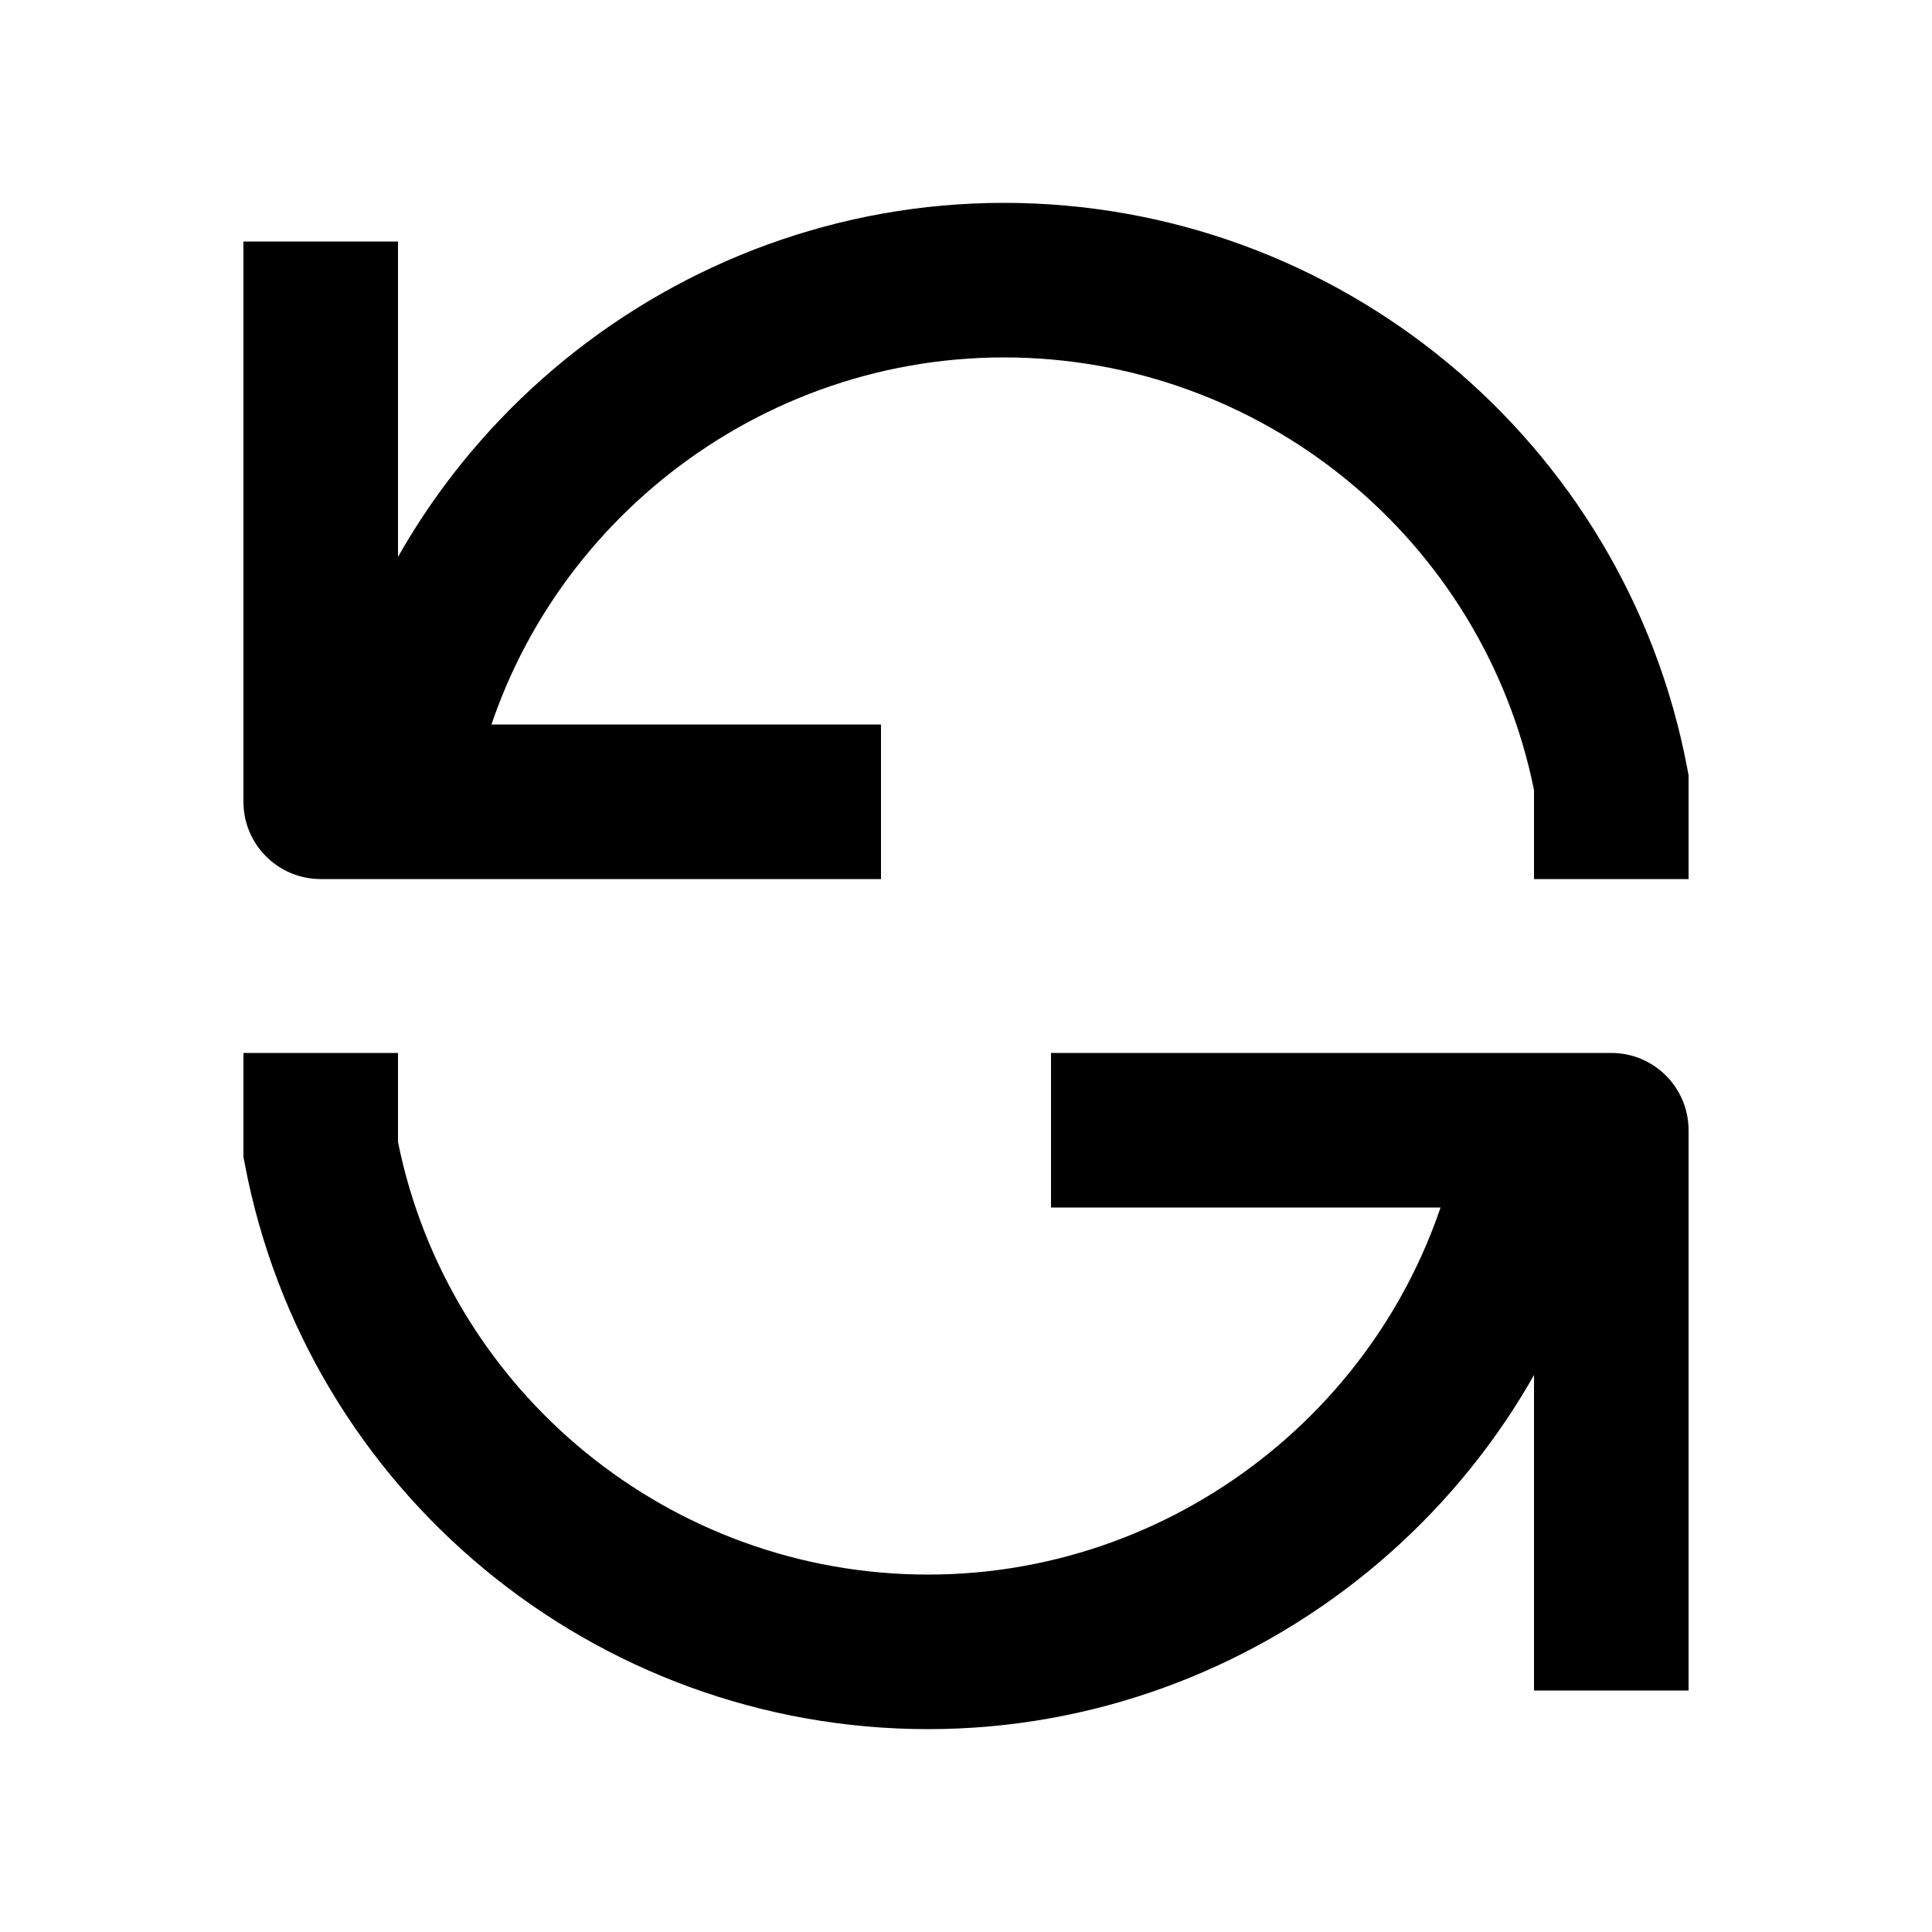
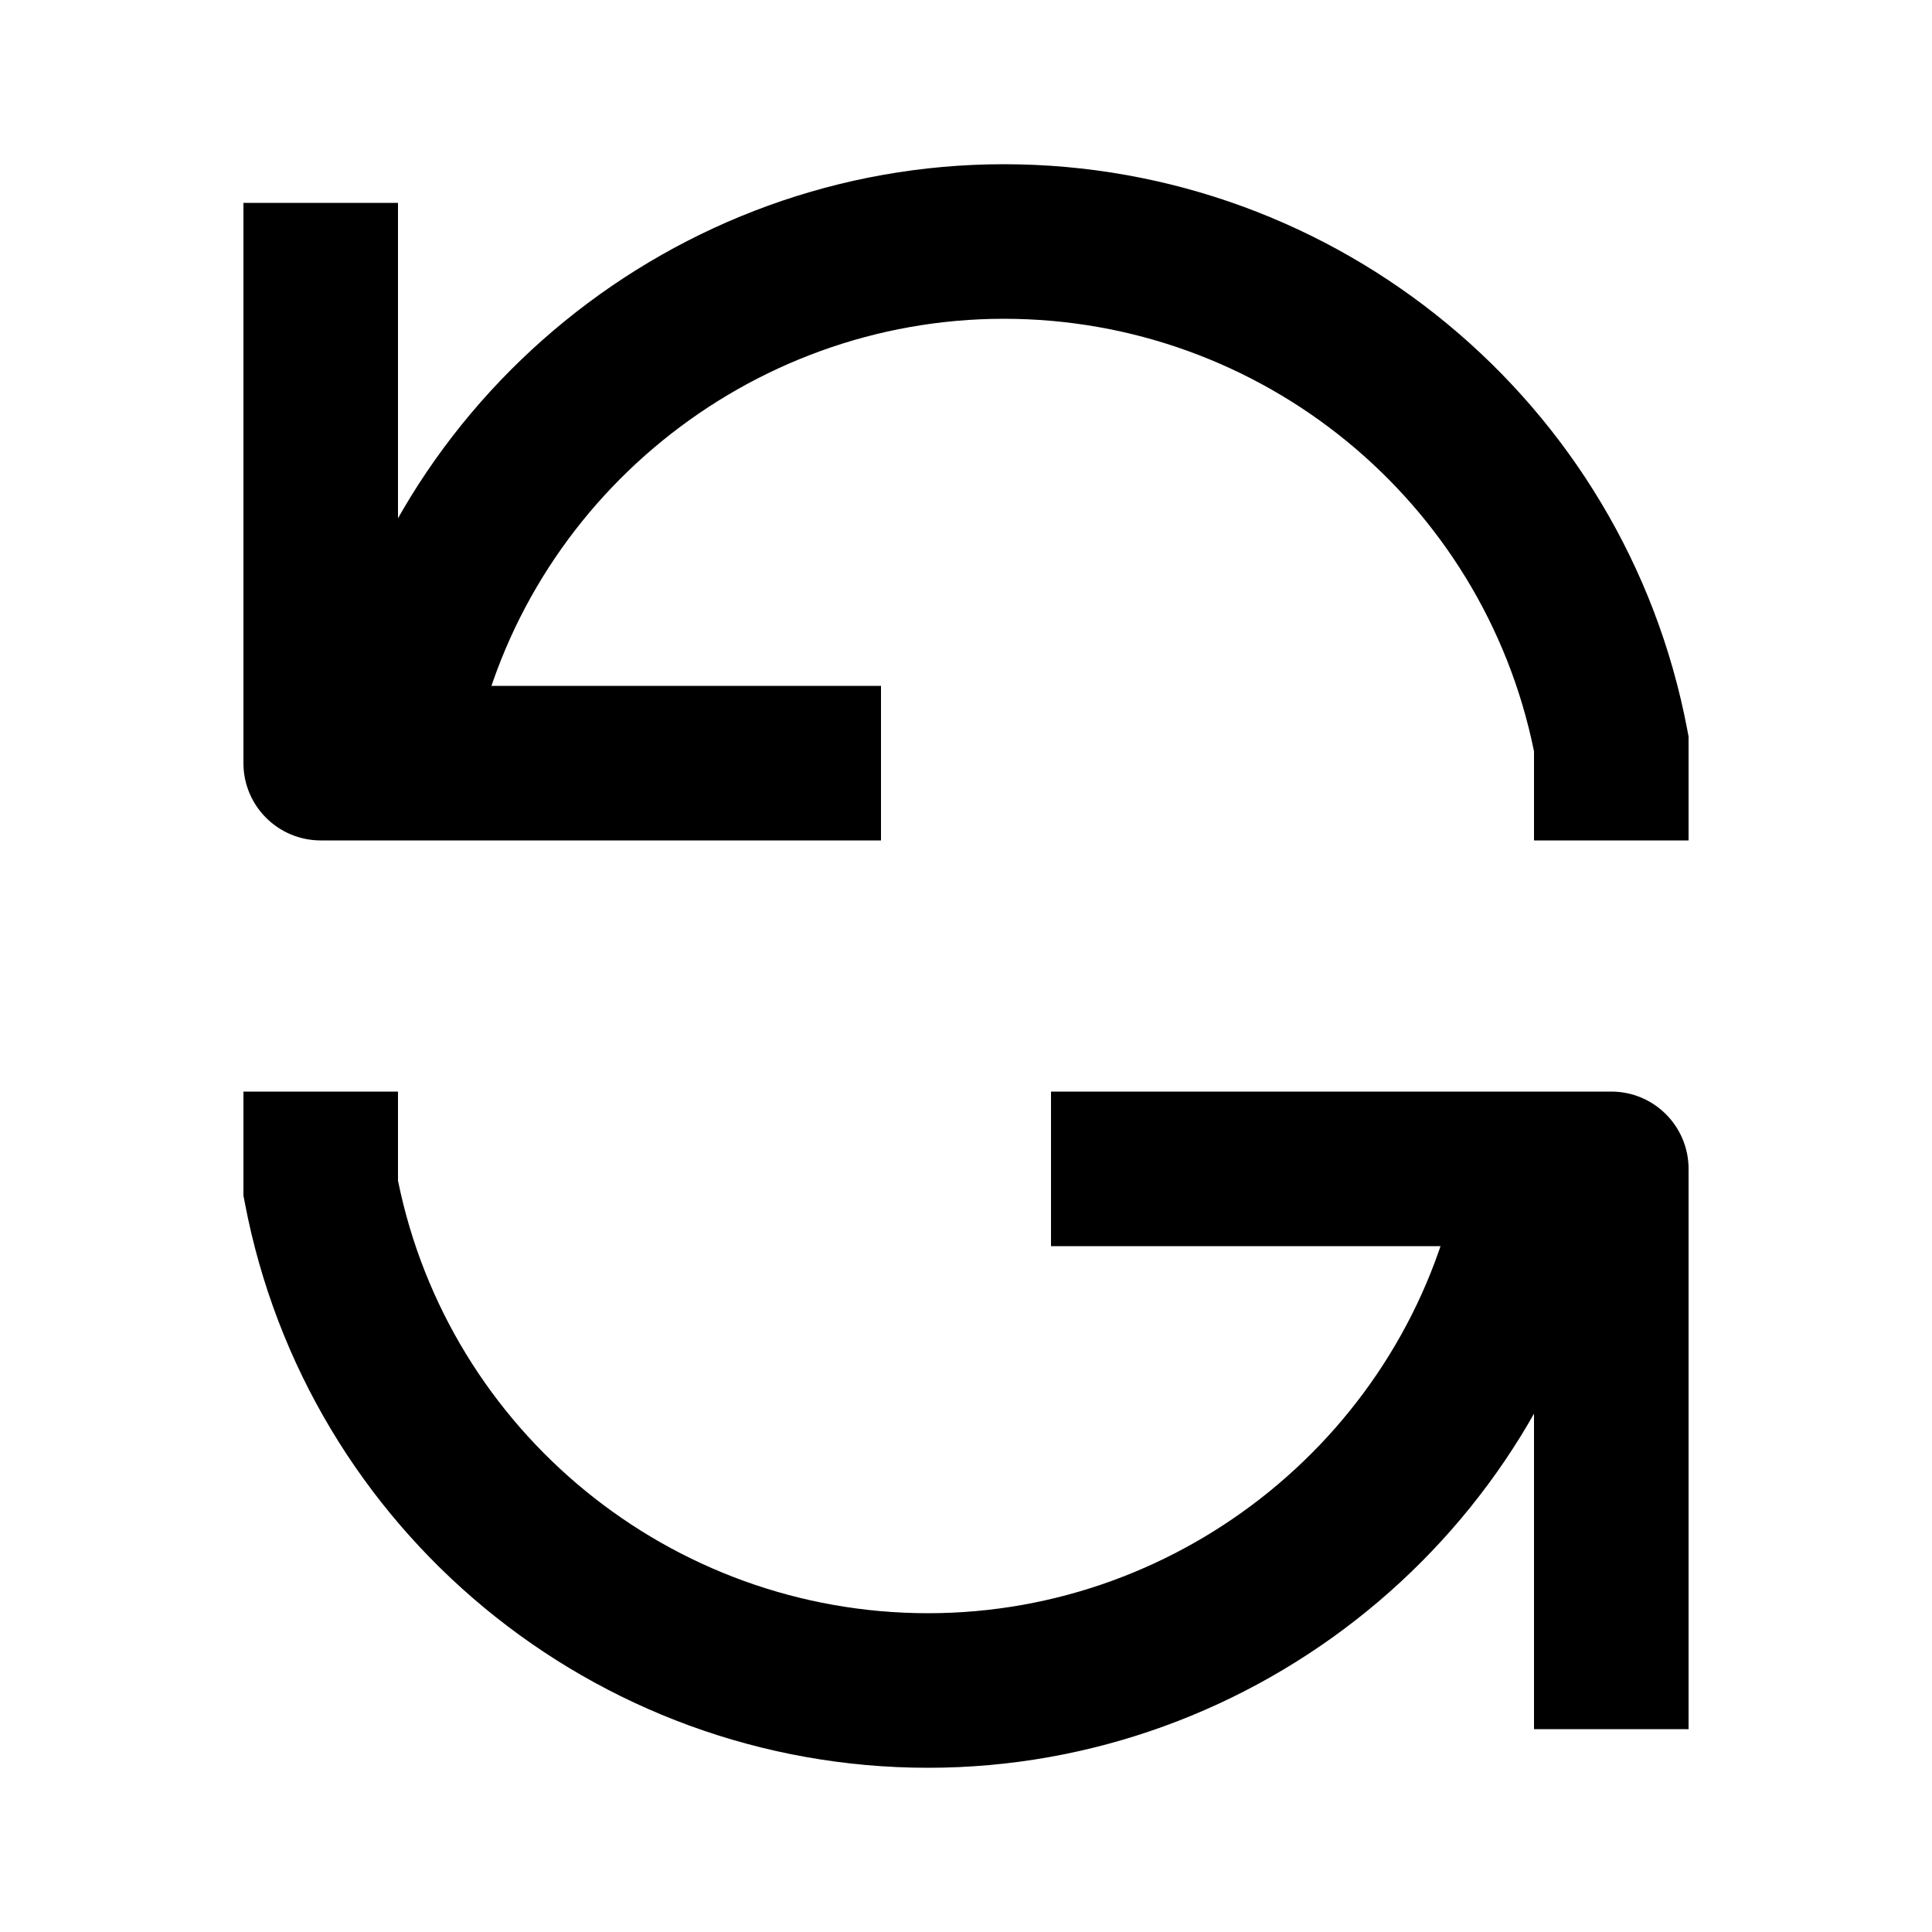
- <svg xmlns="http://www.w3.org/2000/svg" version="1.1" x="0px" y="0px" width="100px" height="100px" viewBox="0 0 100 100" enable-background="new 0 0 100 100" xml:space="preserve">
+ <svg xmlns="http://www.w3.org/2000/svg" version="1.0" x="0px" y="0px" width="100px" height="100px" viewBox="0 0 100 100" enable-background="new 0 0 100 100" xml:space="preserve">
  <g id="Layer_3">
</g>
  <g id="Your_Icon">
</g>
  <g id="Layer_4">
-     <path d="M45.6,45.5h-29c-2.209,0-4-1.791-4-4v-29h8v25h25V45.5z" />
-     <path d="M87.4,45.5h-8v-4.611C76.761,27.893,65.28,18.5,51.961,18.5c-13.224,0-24.757,9.382-27.422,22.308l-0.808,3.917   l-7.835-1.616l0.808-3.918C20.132,22.567,34.96,10.5,51.961,10.5c17.279,0,32.154,12.303,35.369,29.255l0.07,0.369V45.5z" />
-     <path d="M87.4,87.5h-8v-25h-25v-8h29c2.209,0,4,1.791,4,4V87.5z" />
-     <path d="M48.039,89.5c-17.279,0-32.154-12.304-35.369-29.255l-0.07-0.369V54.5h8v4.611C23.239,72.106,34.72,81.5,48.039,81.5   c13.224,0,24.756-9.382,27.422-22.308l0.808-3.918l7.835,1.616l-0.808,3.917C79.868,77.434,65.04,89.5,48.039,89.5z" />
+     <path d="M45.6,43.5h-29c-2.209,0-4-1.791-4-4v-29h8v25h25V43.5z" />
+     <path d="M87.4,43.5h-8v-4.611C76.761,25.893,65.28,16.5,51.961,16.5c-13.224,0-24.757,9.382-27.422,22.308l-0.808,3.917   l-7.835-1.616l0.808-3.918C20.132,20.567,34.96,8.5,51.961,8.5c17.279,0,32.154,12.303,35.369,29.255l0.07,0.369V43.5z" />
+     <path d="M87.4,89.5h-8v-25h-25v-8h29c2.209,0,4,1.791,4,4V89.5z" />
+     <path d="M48.039,91.5c-17.279,0-32.154-12.304-35.369-29.255l-0.07-0.369V56.5h8v4.611C23.239,74.106,34.72,83.5,48.039,83.5   c13.224,0,24.756-9.382,27.422-22.308l0.808-3.918l7.835,1.616l-0.808,3.917C79.868,79.434,65.04,91.5,48.039,91.5z" />
  </g>
</svg>
